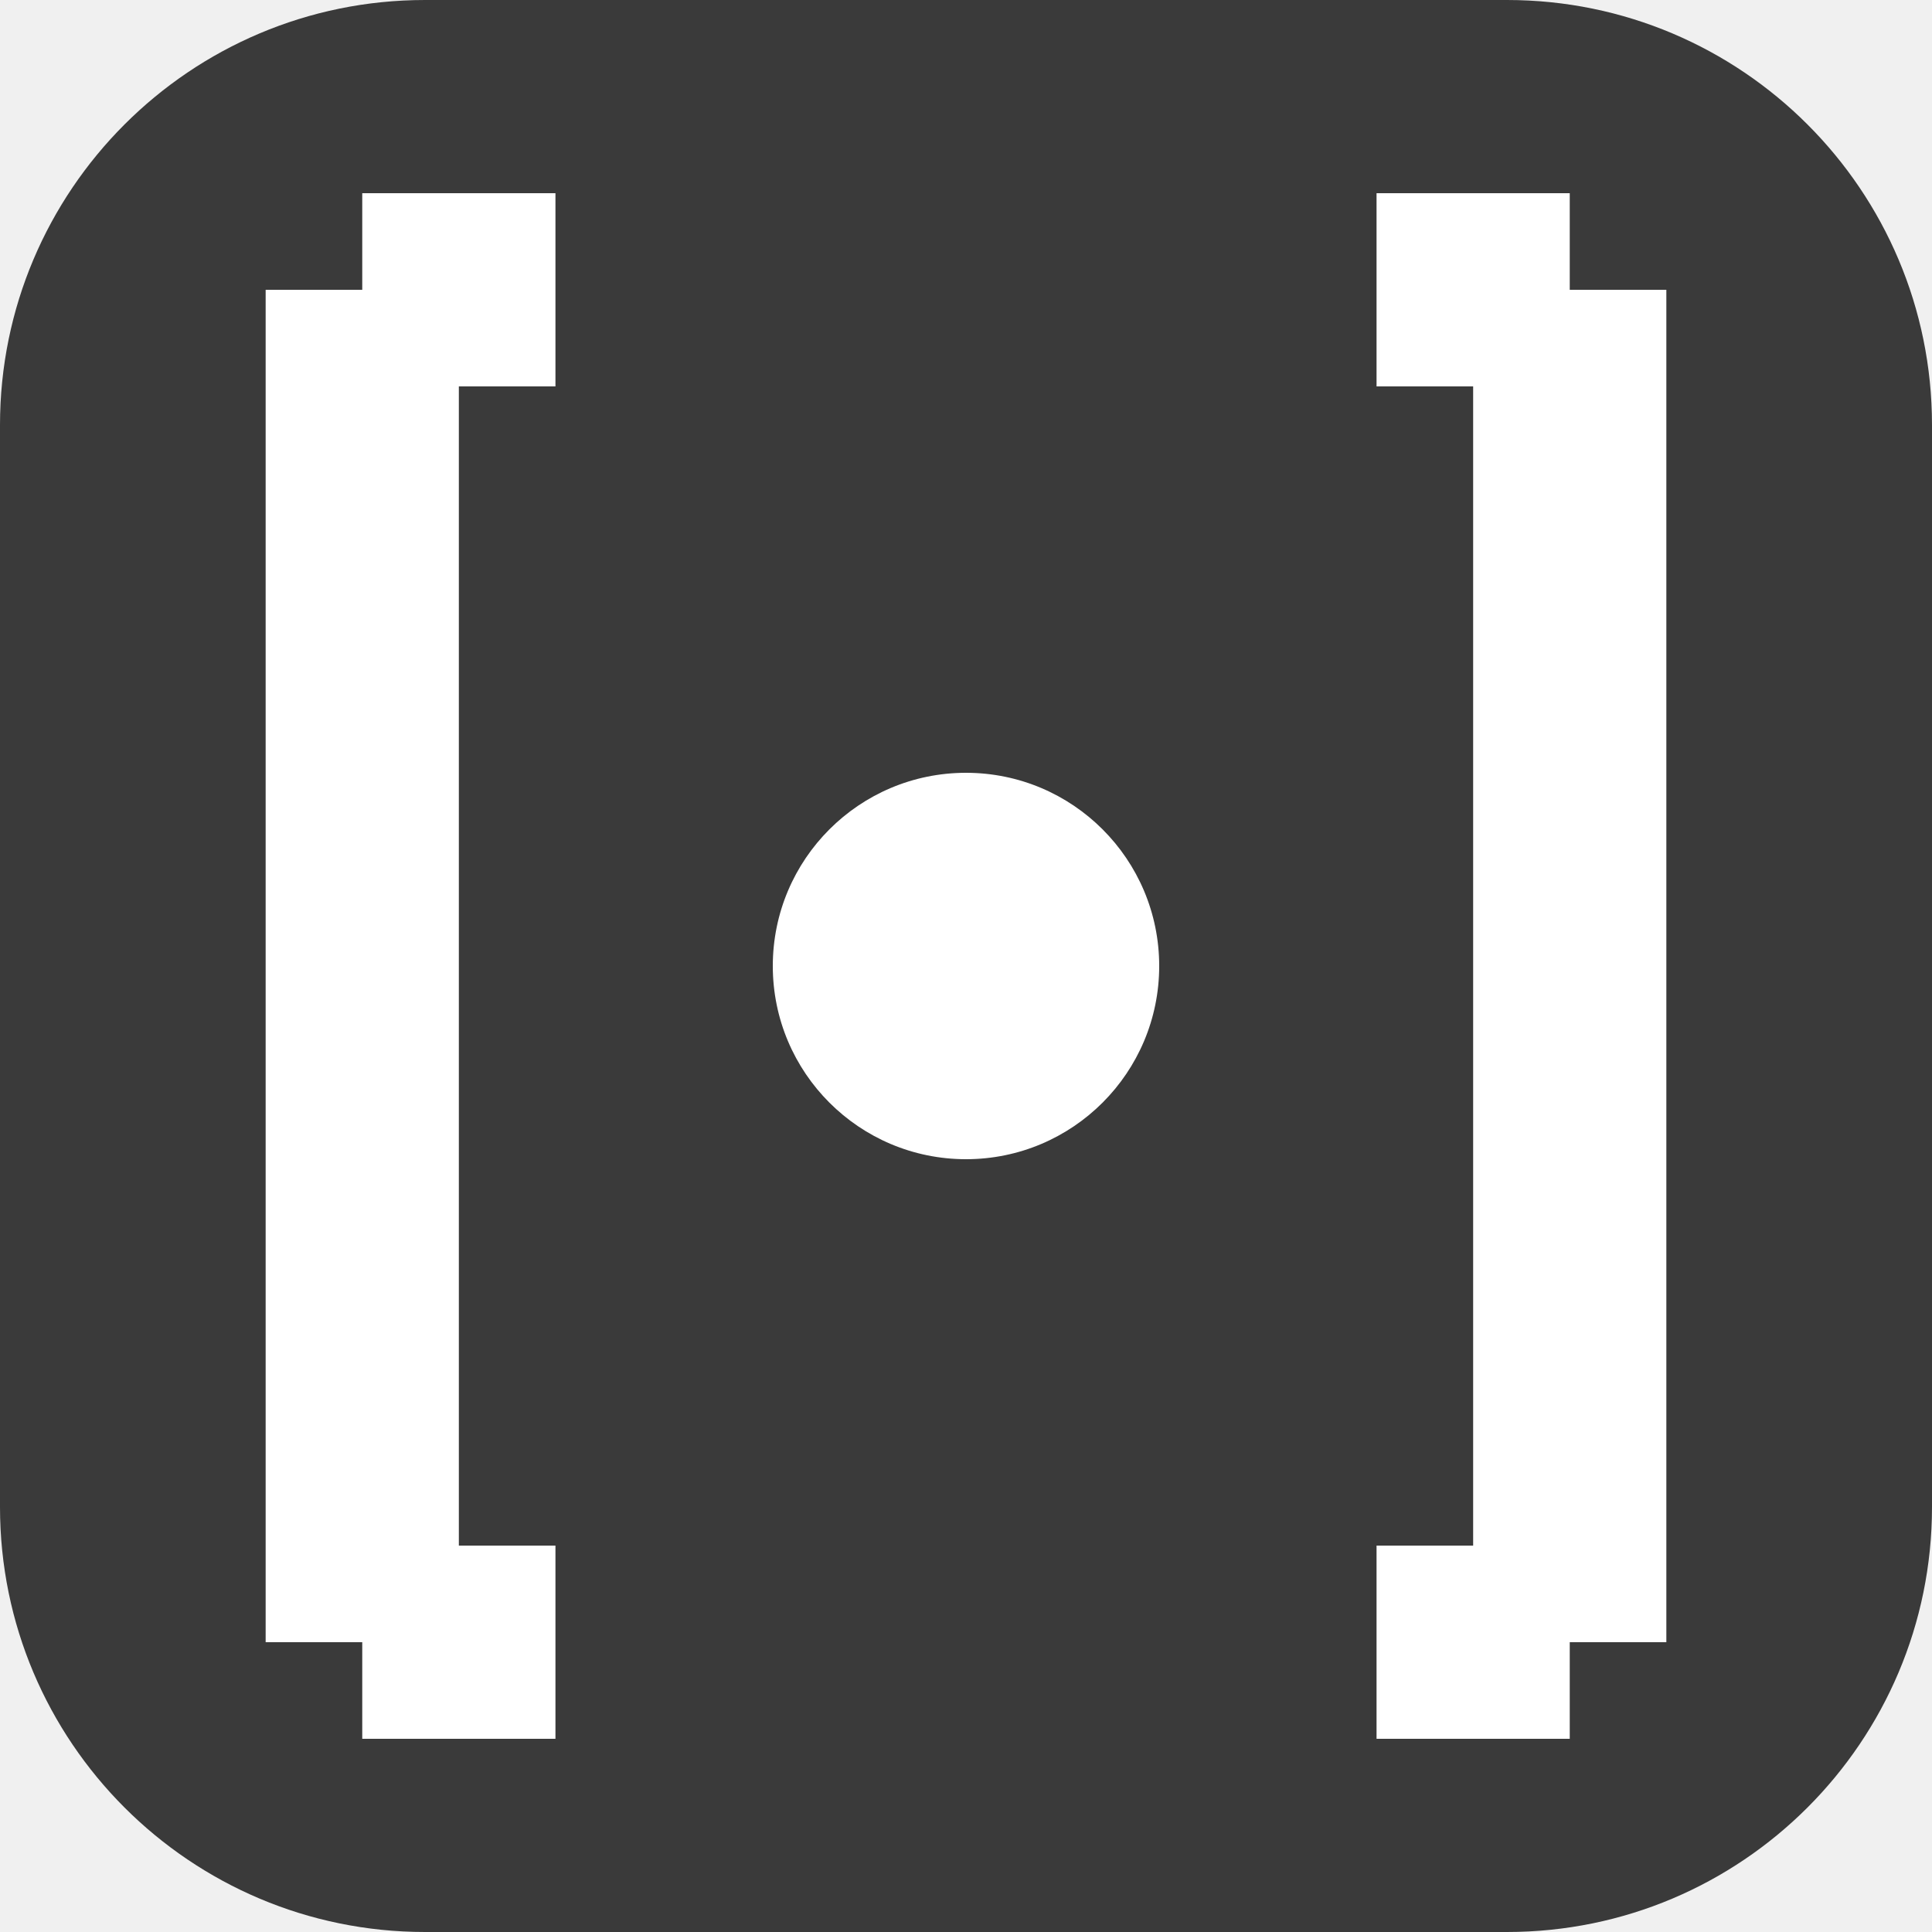
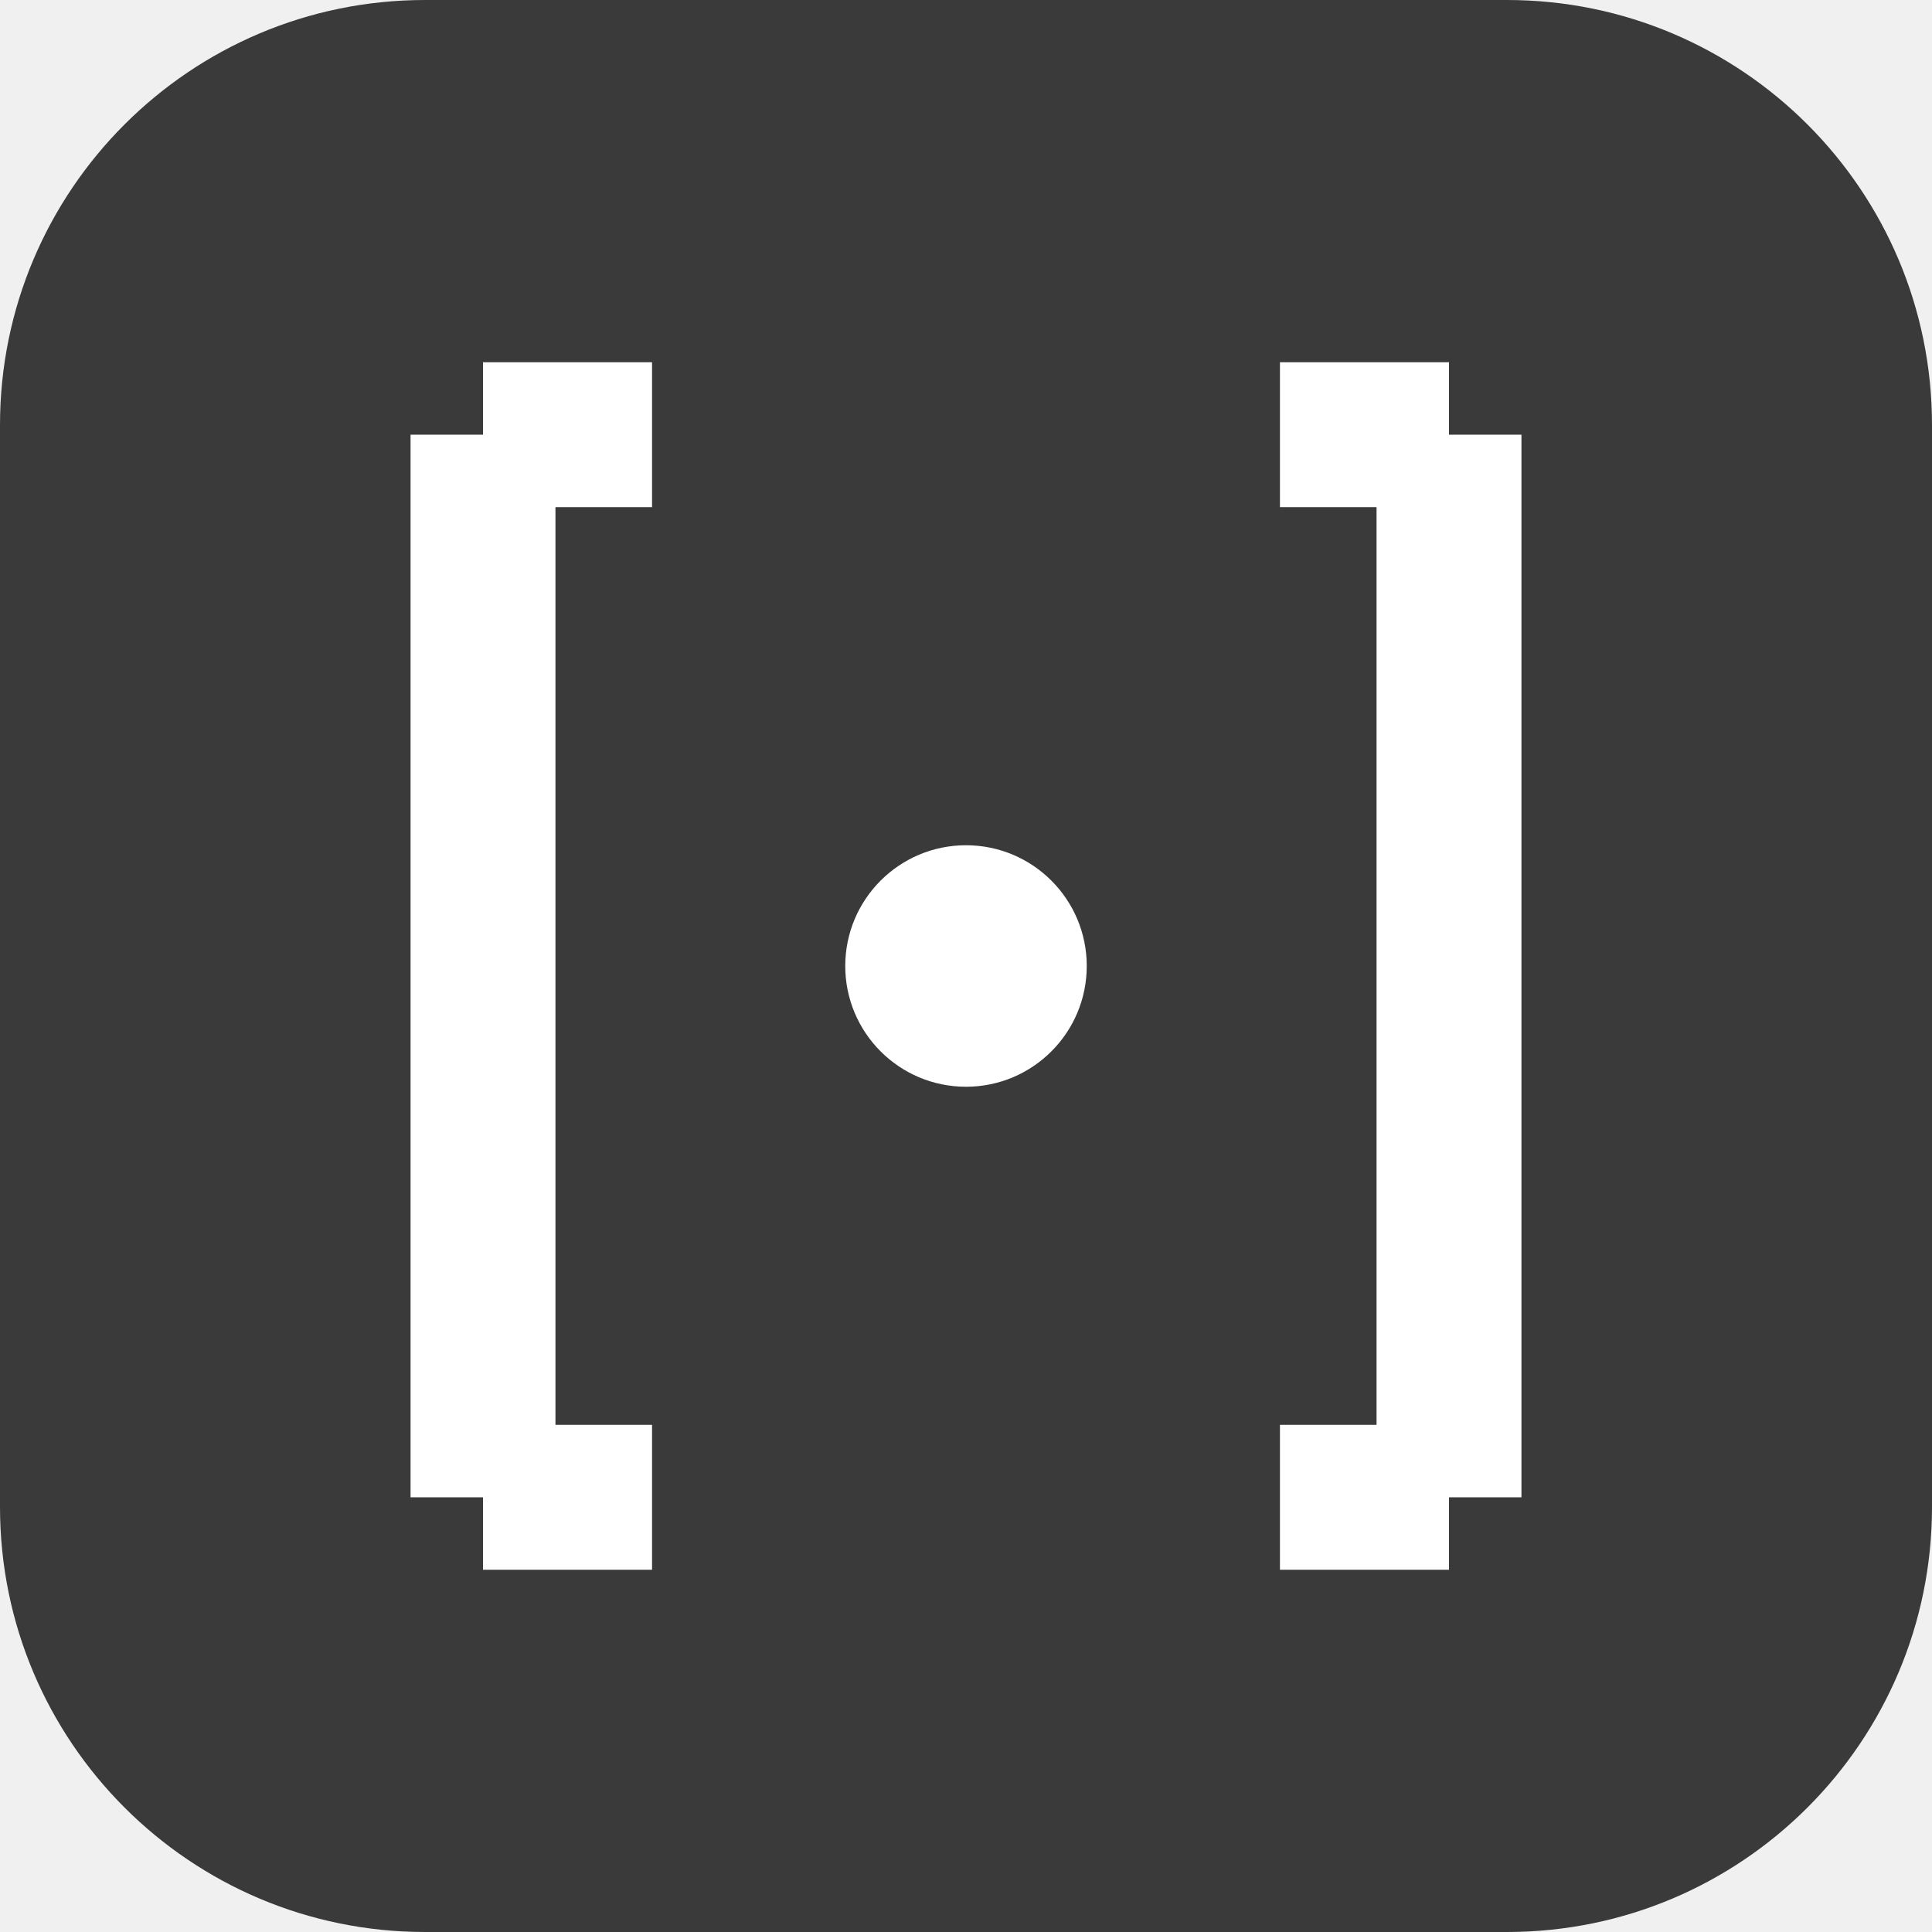
<svg xmlns="http://www.w3.org/2000/svg" viewBox="0 0 80 80">
  <rect width="80" height="80" rx="17.6" fill="#3a3a3a" />
-   <line x1="15" y1="12" x2="15" y2="68" stroke="white" stroke-width="8" stroke-linecap="butt" />
-   <line x1="15" y1="12" x2="23" y2="12" stroke="white" stroke-width="8" stroke-linecap="butt" />
-   <line x1="15" y1="68" x2="23" y2="68" stroke="white" stroke-width="8" stroke-linecap="butt" />
-   <line x1="65" y1="12" x2="65" y2="68" stroke="white" stroke-width="8" stroke-linecap="butt" />
-   <line x1="57" y1="12" x2="65" y2="12" stroke="white" stroke-width="8" stroke-linecap="butt" />
-   <line x1="57" y1="68" x2="65" y2="68" stroke="white" stroke-width="8" stroke-linecap="butt" />
-   <circle cx="40" cy="40" r="8" fill="white" />
+   <line x1="20" y1="18" x2="20" y2="62" stroke="white" stroke-width="6" stroke-linecap="butt" />
+   <line x1="20" y1="18" x2="27" y2="18" stroke="white" stroke-width="6" stroke-linecap="butt" />
+   <line x1="20" y1="62" x2="27" y2="62" stroke="white" stroke-width="6" stroke-linecap="butt" />
+   <line x1="60" y1="18" x2="60" y2="62" stroke="white" stroke-width="6" stroke-linecap="butt" />
+   <line x1="53" y1="18" x2="60" y2="18" stroke="white" stroke-width="6" stroke-linecap="butt" />
+   <line x1="53" y1="62" x2="60" y2="62" stroke="white" stroke-width="6" stroke-linecap="butt" />
+   <circle cx="40" cy="40" r="5" fill="white" />
</svg>
